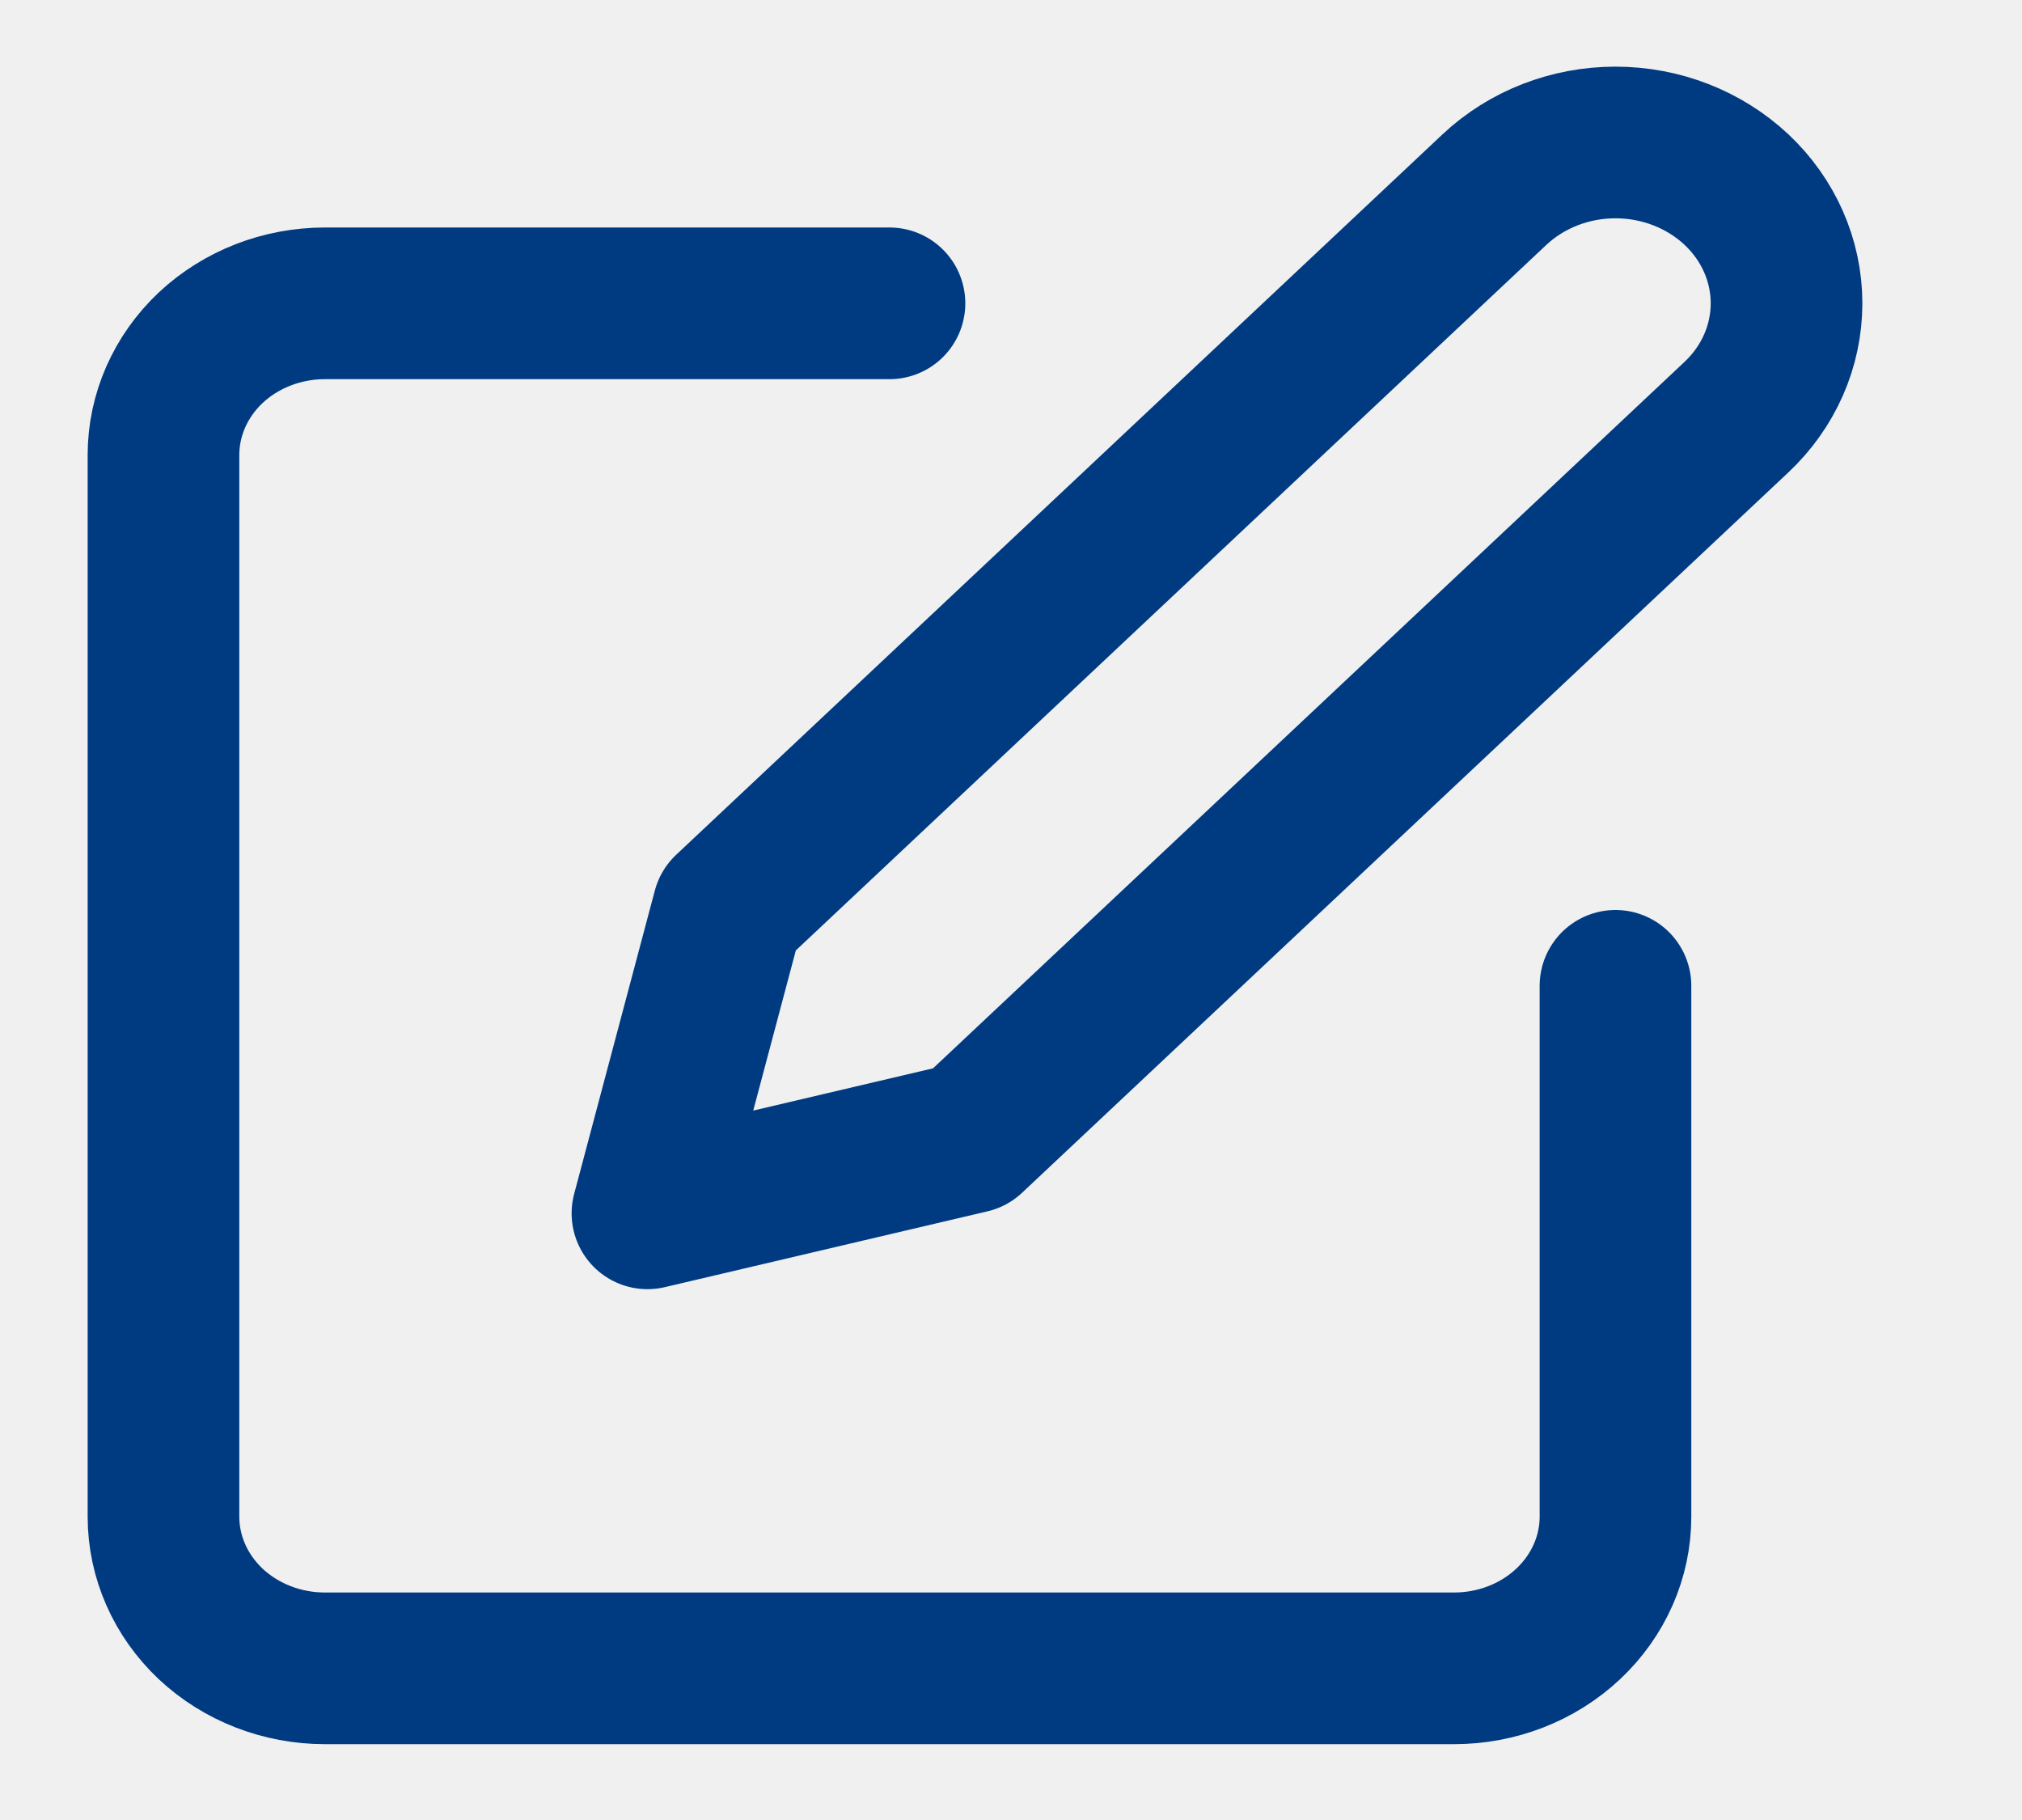
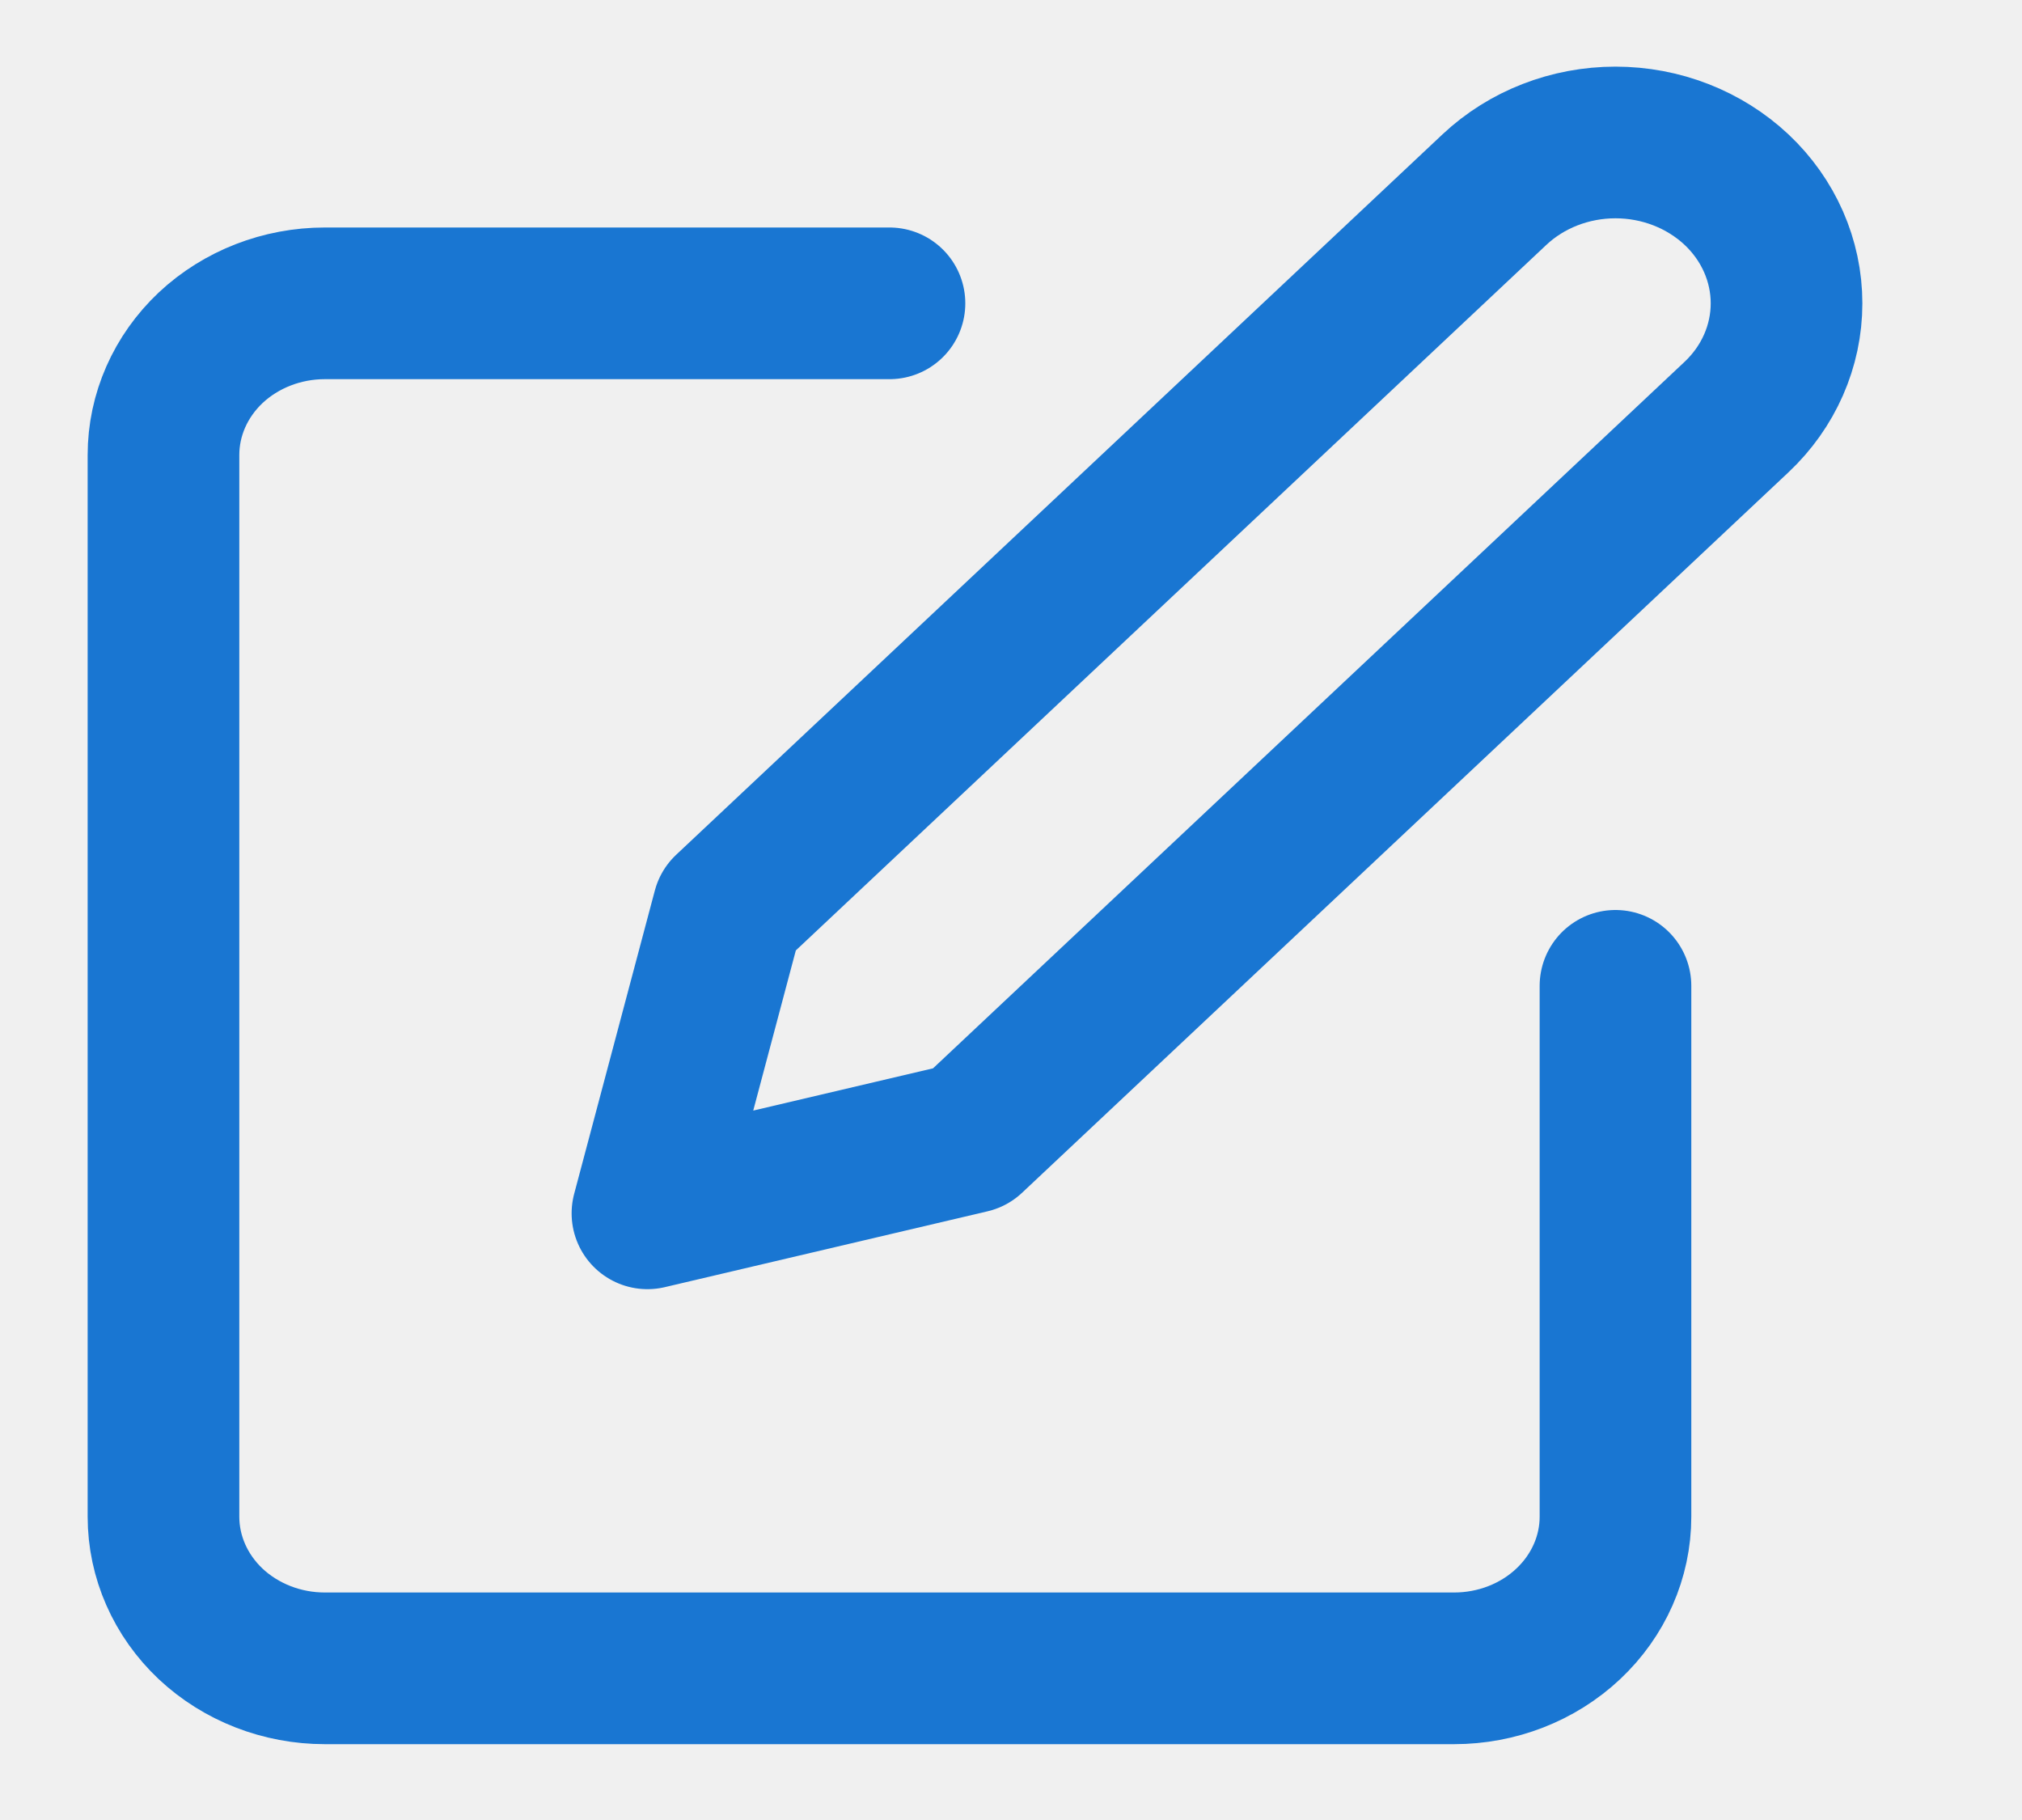
<svg xmlns="http://www.w3.org/2000/svg" width="20" height="18" viewBox="0 0 20 18" fill="none">
  <g clip-path="url(#clip0_294_2064)">
-     <path d="M8.798 3H3.213C2.79 3 2.384 3.158 2.084 3.439C1.785 3.721 1.617 4.102 1.617 4.5V15C1.617 15.398 1.785 15.779 2.084 16.061C2.384 16.342 2.79 16.5 3.213 16.5H14.383C14.806 16.5 15.212 16.342 15.511 16.061C15.811 15.779 15.979 15.398 15.979 15V9.75" stroke="#003B82" stroke-width="1.5" stroke-linecap="round" stroke-linejoin="round" />
-     <path d="M14.782 1.875C15.099 1.577 15.53 1.409 15.979 1.409C16.428 1.409 16.858 1.577 17.176 1.875C17.493 2.173 17.671 2.578 17.671 3C17.671 3.422 17.493 3.827 17.176 4.125L9.596 11.25L6.404 12L7.202 9L14.782 1.875Z" stroke="#003B82" stroke-width="1.5" stroke-linecap="round" stroke-linejoin="round" />
+     <path d="M8.798 3H3.213C2.79 3 2.384 3.158 2.084 3.439C1.785 3.721 1.617 4.102 1.617 4.5V15C1.617 15.398 1.785 15.779 2.084 16.061C2.384 16.342 2.79 16.5 3.213 16.5H14.383C14.806 16.5 15.212 16.342 15.511 16.061C15.811 15.779 15.979 15.398 15.979 15V9.75" stroke="#1976d2" stroke-width="1.5" stroke-linecap="round" stroke-linejoin="round" />
+     <path d="M14.782 1.875C15.099 1.577 15.53 1.409 15.979 1.409C16.428 1.409 16.858 1.577 17.176 1.875C17.493 2.173 17.671 2.578 17.671 3C17.671 3.422 17.493 3.827 17.176 4.125L9.596 11.25L6.404 12L7.202 9L14.782 1.875Z" stroke="#1976d2" stroke-width="1.5" stroke-linecap="round" stroke-linejoin="round" />
  </g>
  <defs>
    <clipPath id="clip0_294_2064">
      <rect width="19.149" height="18" fill="white" transform="translate(0.0213318)" />
    </clipPath>
  </defs>
</svg>
